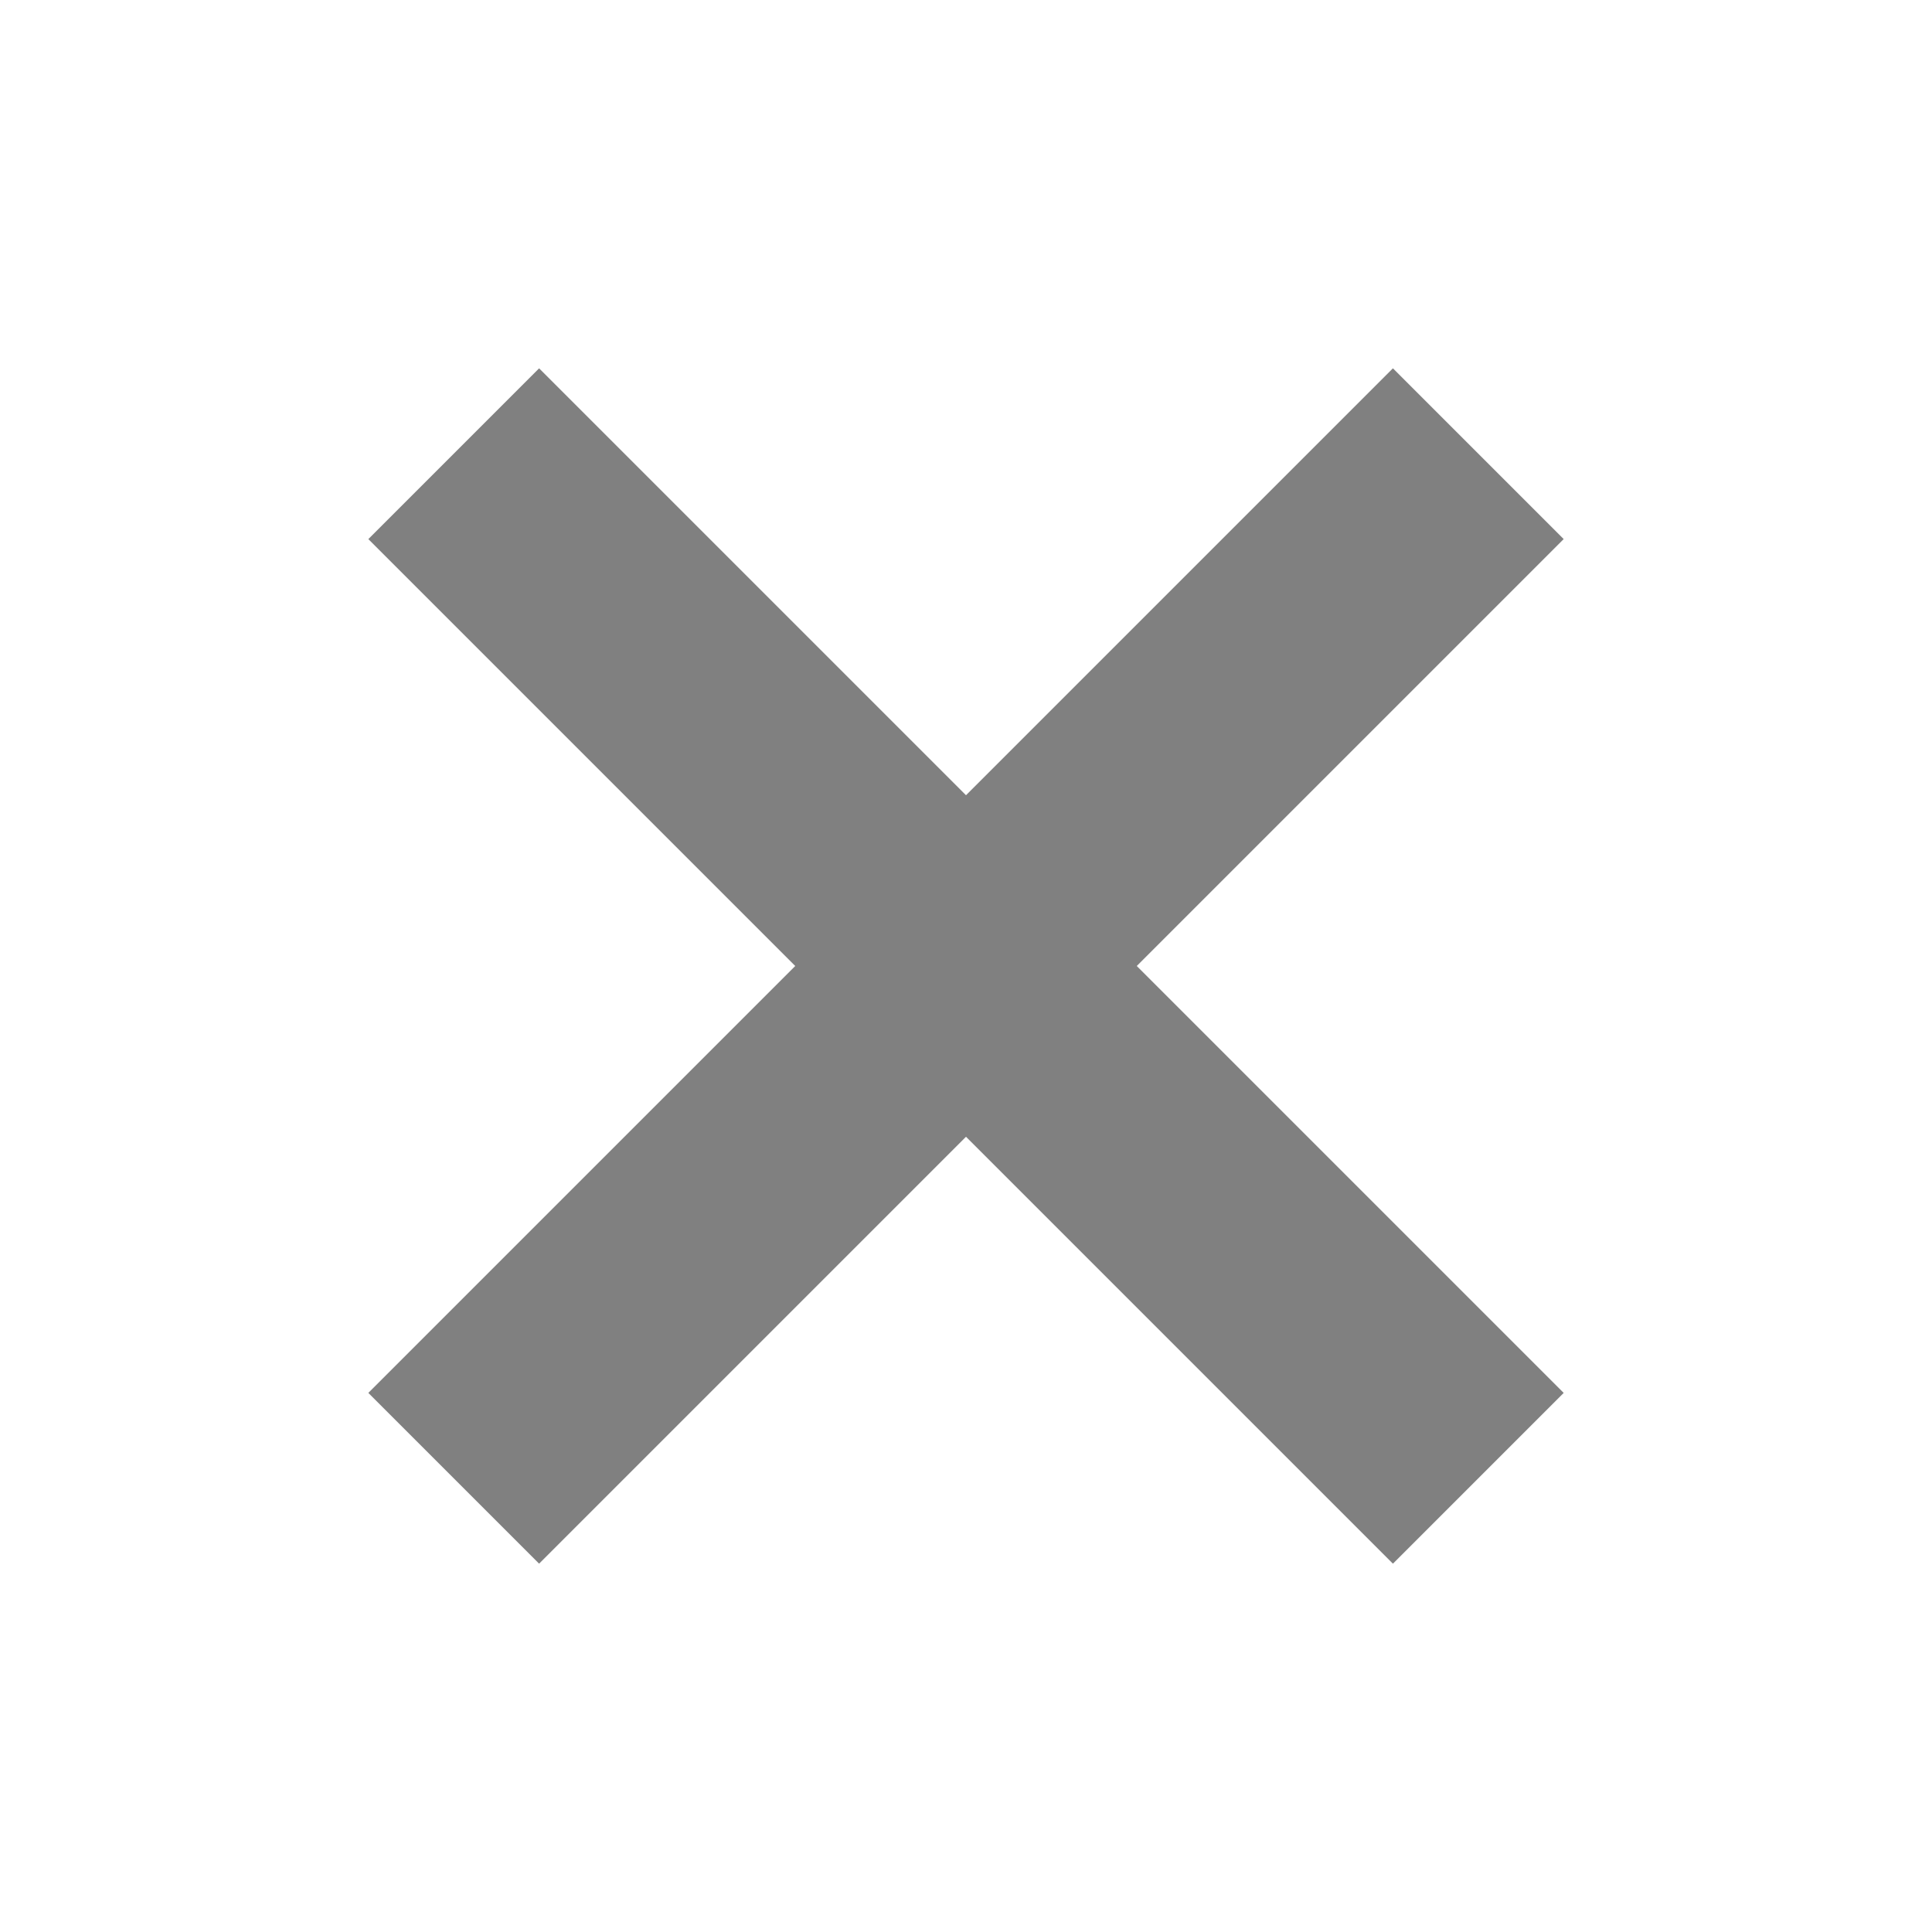
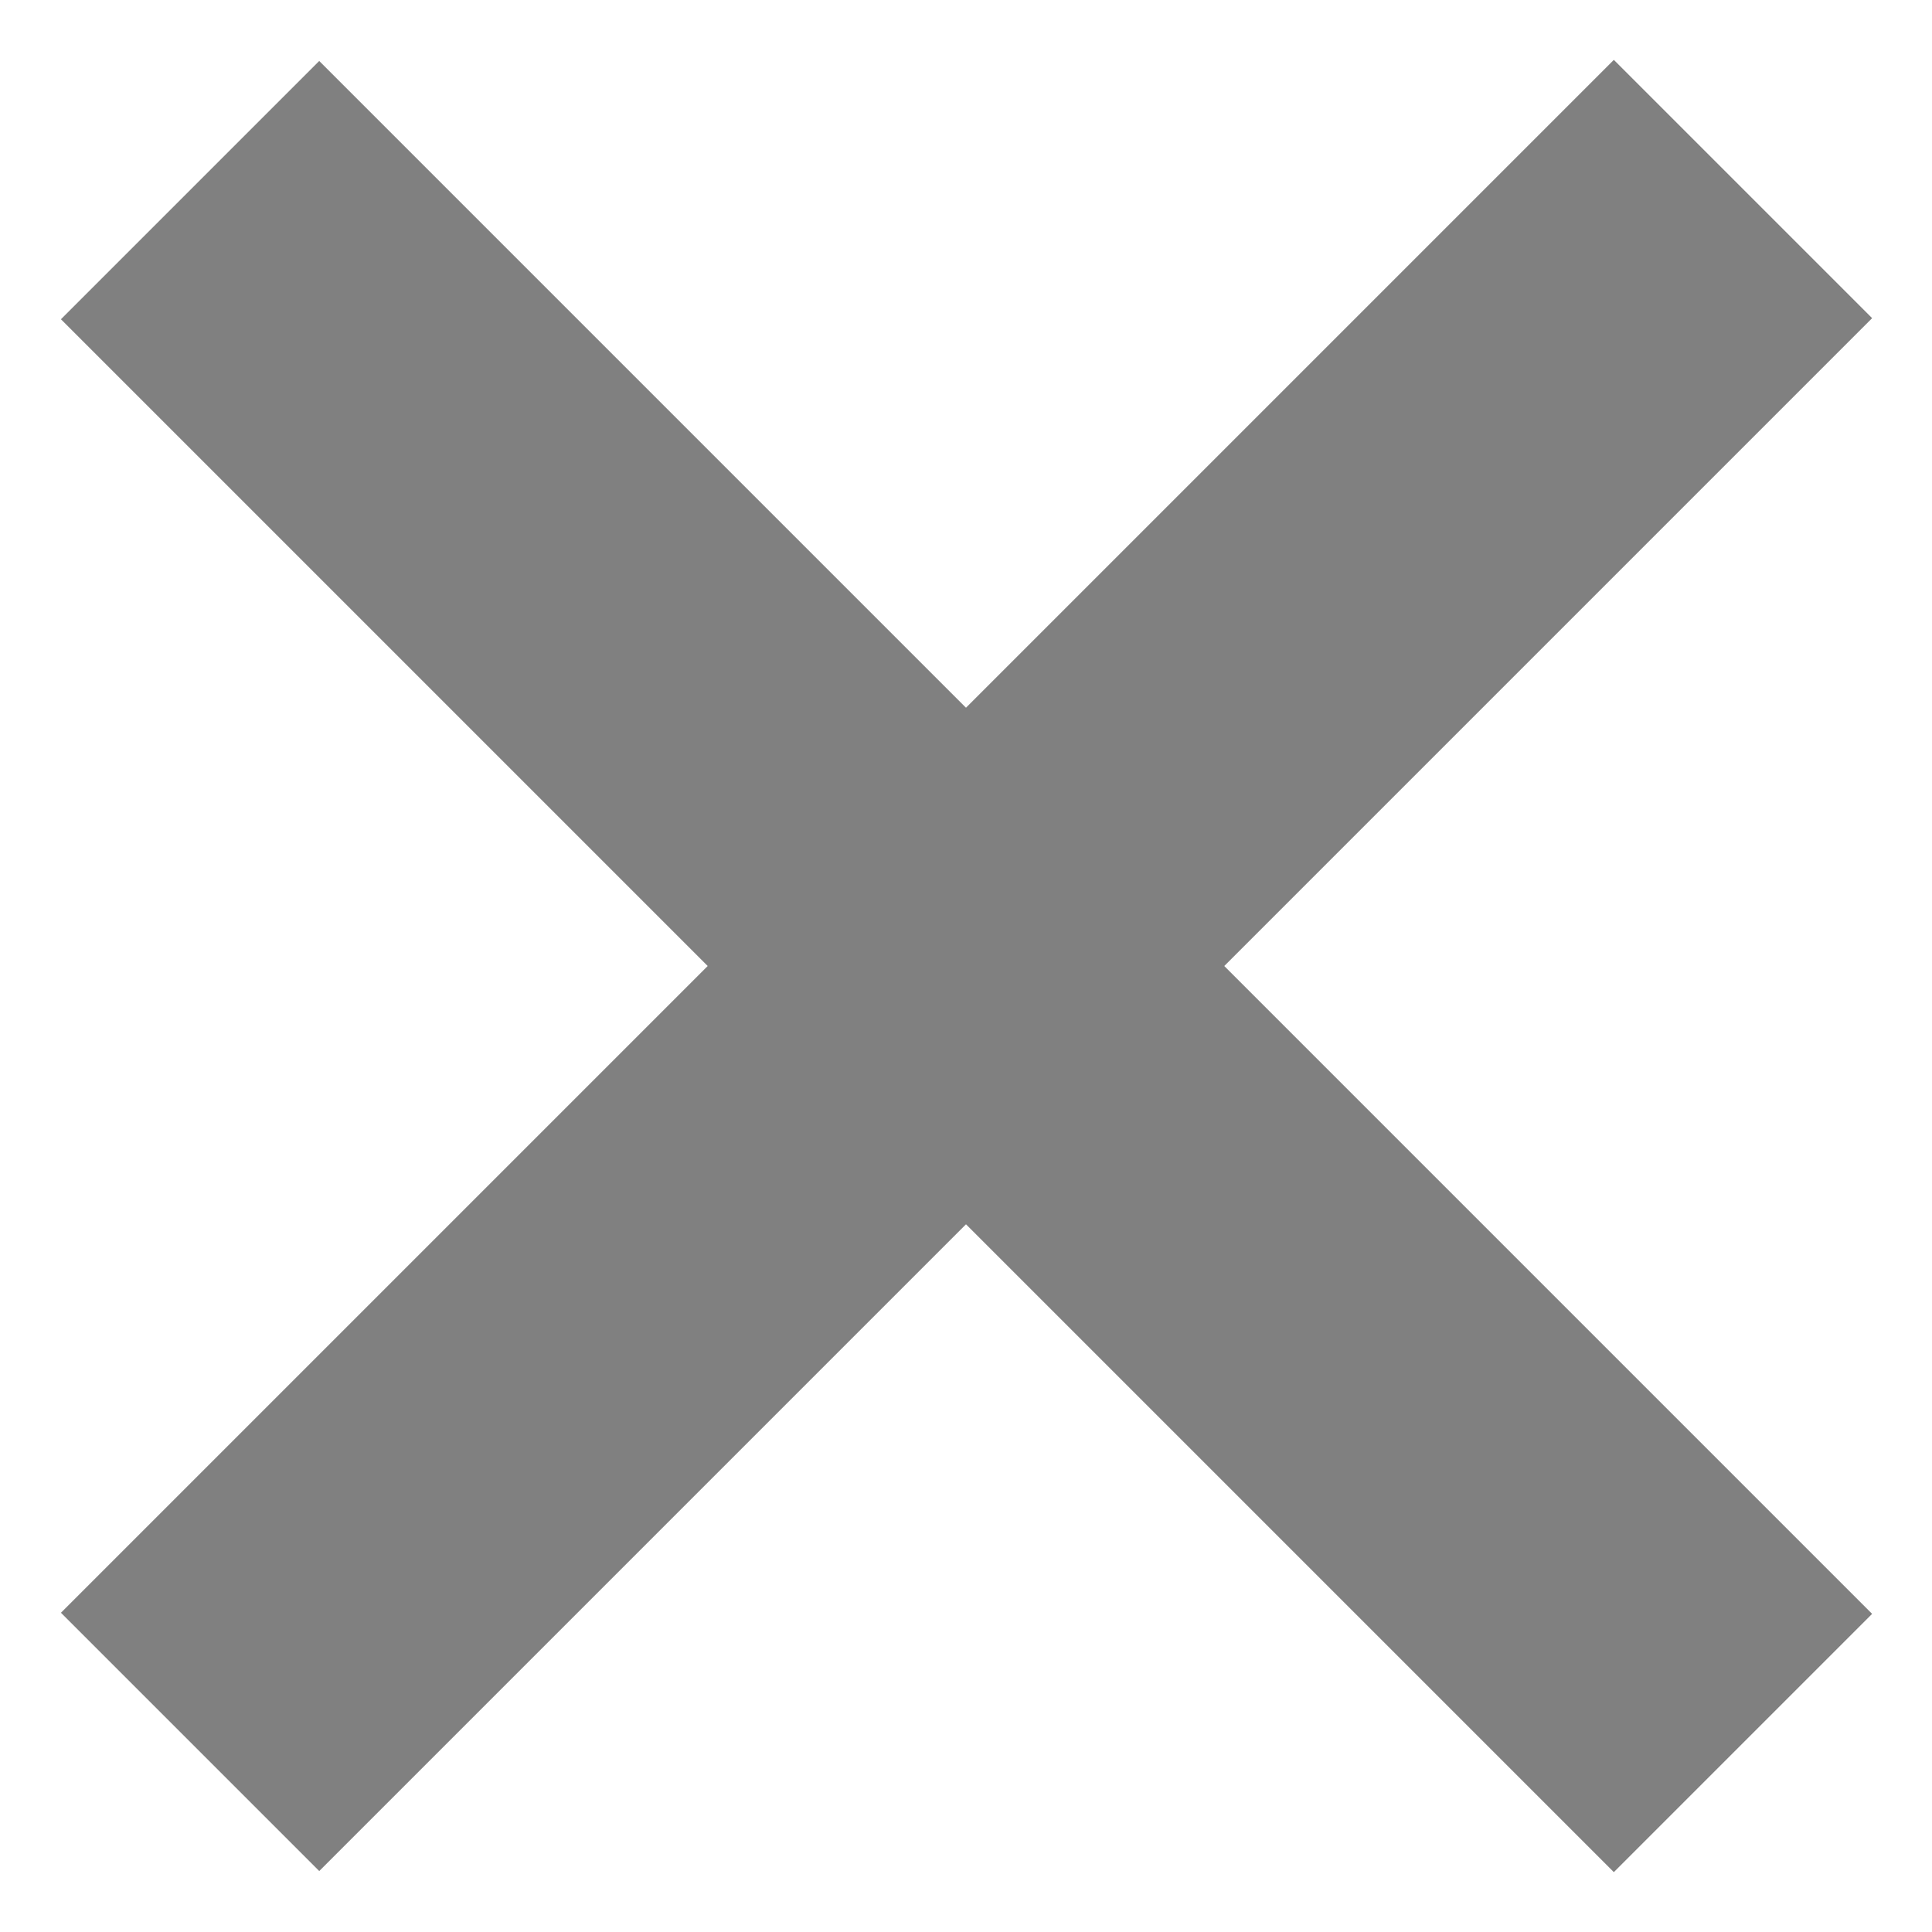
<svg xmlns="http://www.w3.org/2000/svg" version="1.1" id="Layer_1" x="0px" y="0px" viewBox="0 0 128 128" style="enable-background:new 0 0 128 128;" xml:space="preserve">
  <style type="text/css">
	.st0{fill:#808080;}
</style>
-   <rect x="56" y="16" transform="matrix(0.7071 0.7071 -0.7071 0.7071 64 -26.5097)" class="st0" width="16" height="96" />
-   <rect x="56" y="16" transform="matrix(-0.7071 0.7071 -0.7071 -0.7071 154.5097 64)" class="st0" width="16" height="96" />
+   <rect x="-8.7" y="51.9" transform="matrix(0.7071 -0.7071 0.7071 0.7071 -26.5089 63.9995)" class="st0" width="145.5" height="24.2" />
+   <rect x="51.9" y="-8.7" transform="matrix(0.7071 -0.7071 0.7071 0.7071 -26.5095 64.0009)" class="st0" width="24.2" height="145.5" />
</svg>
